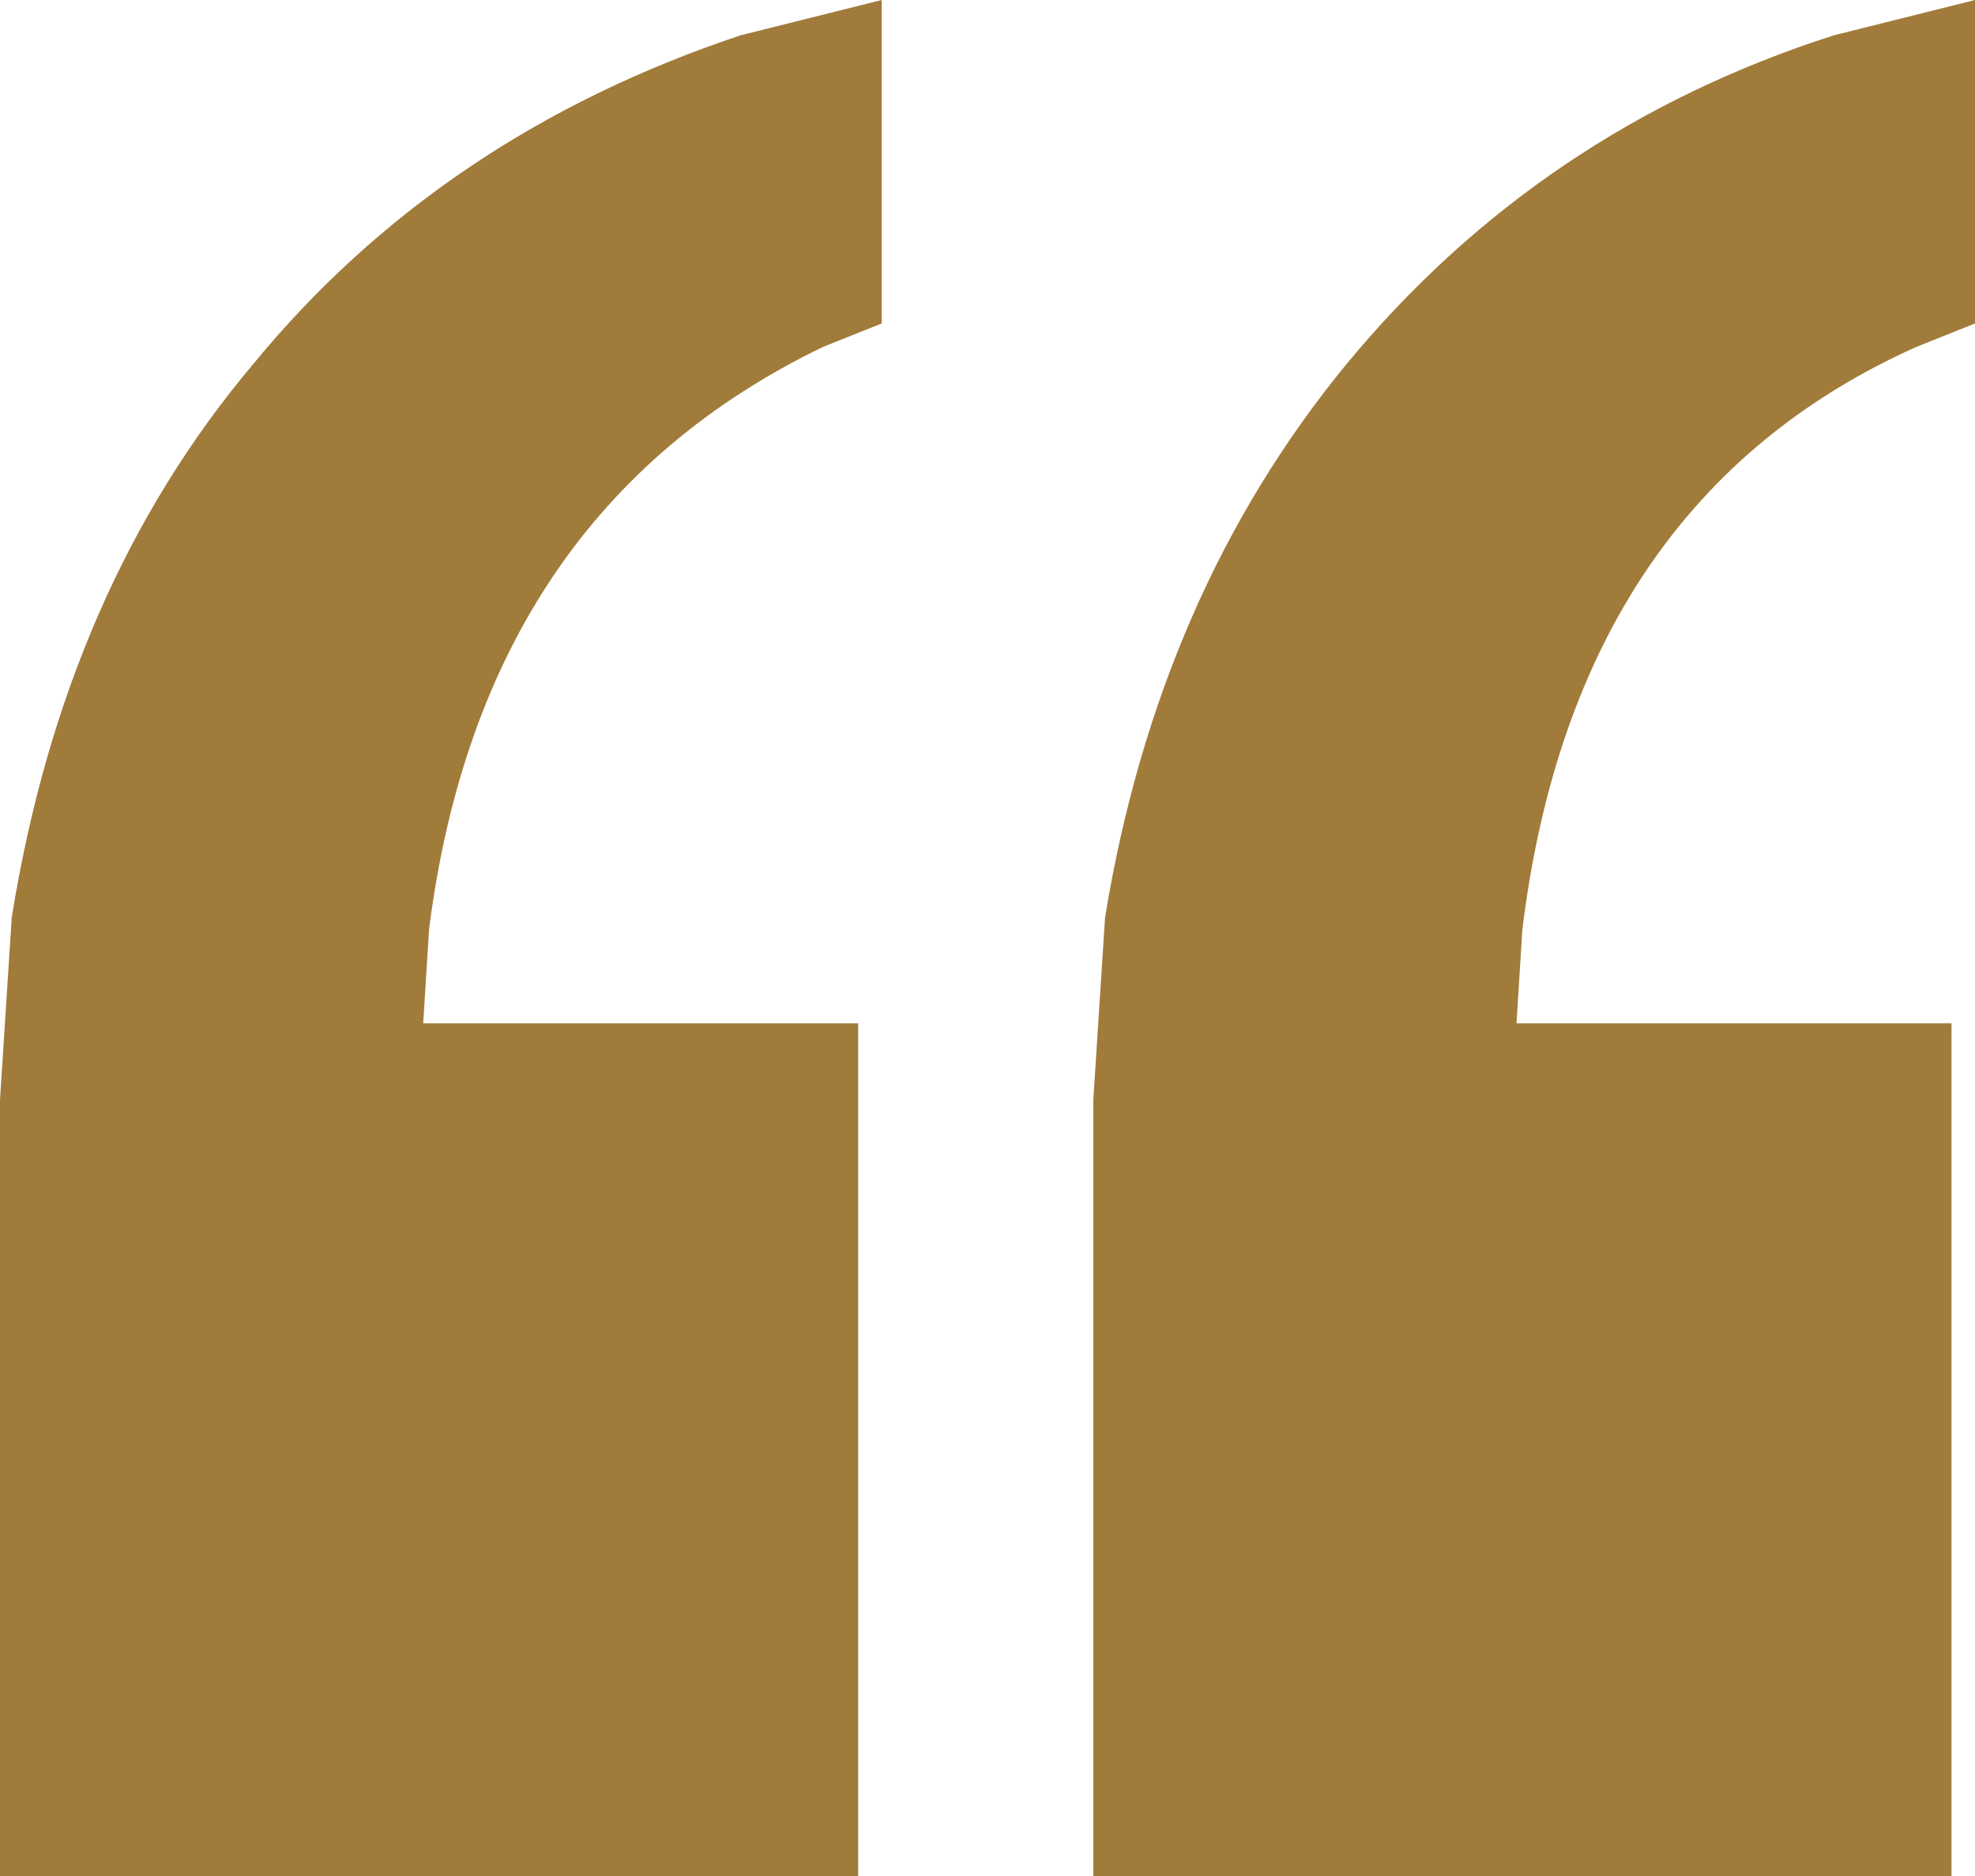
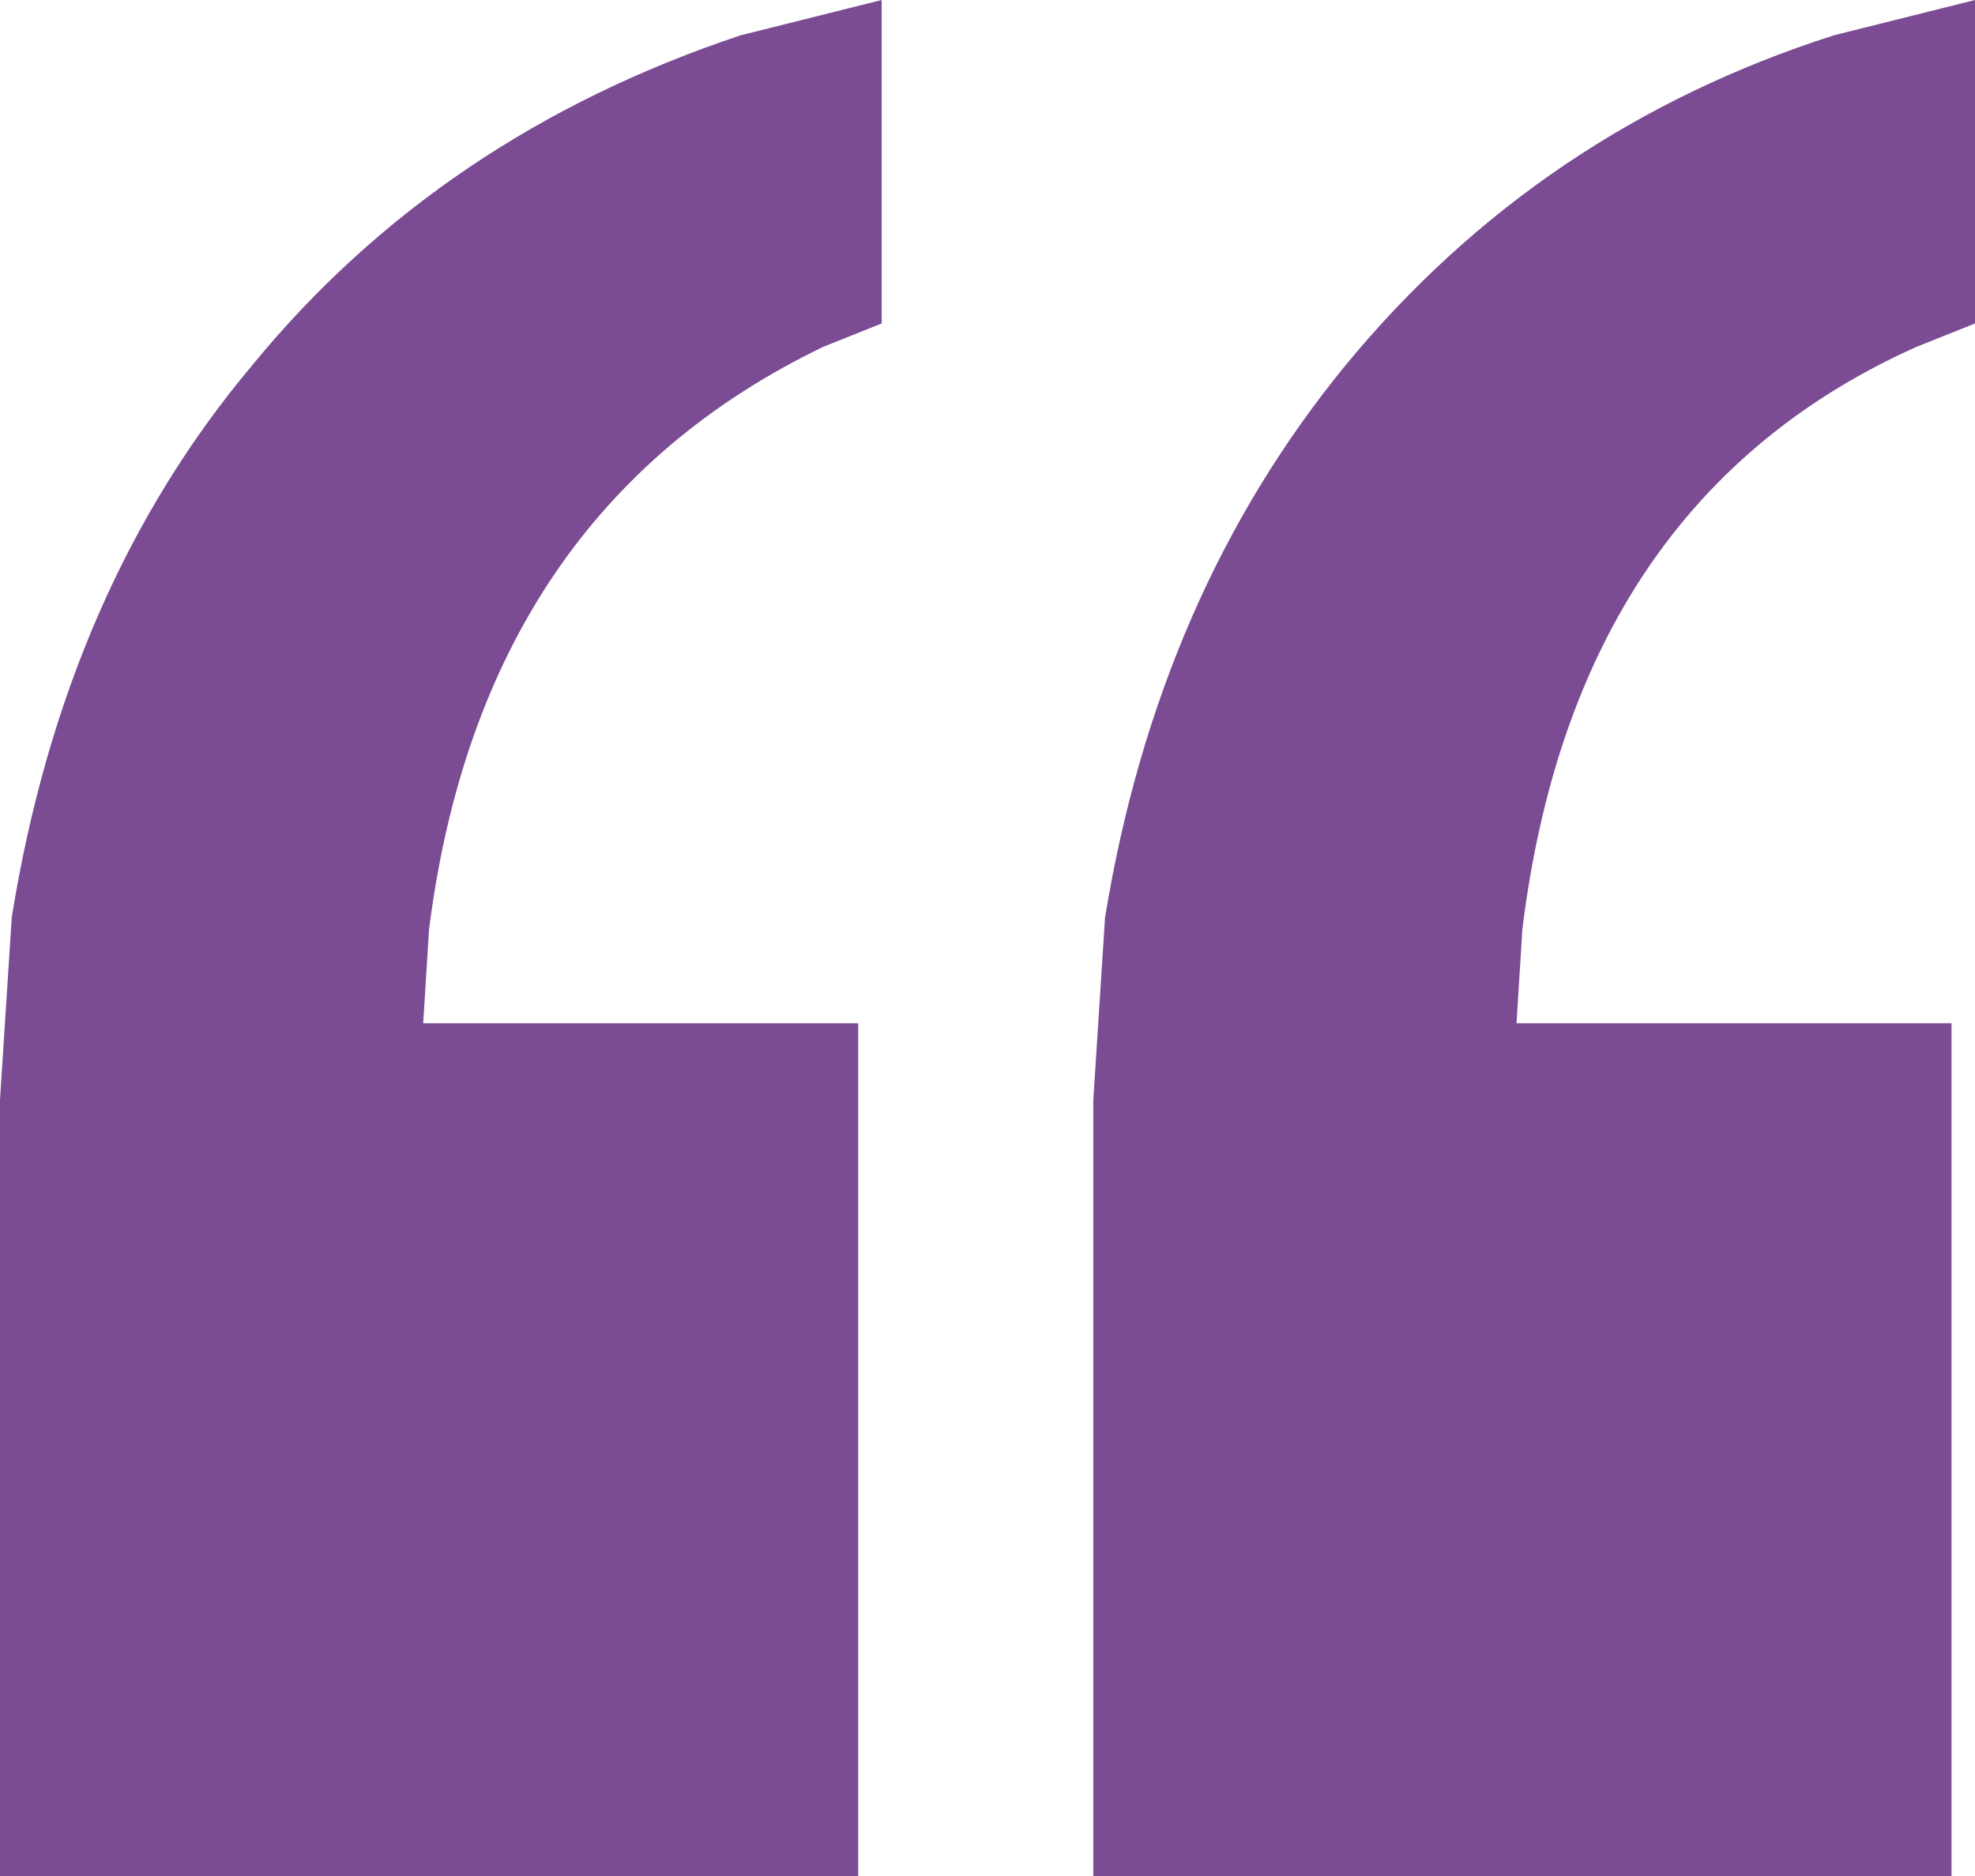
<svg xmlns="http://www.w3.org/2000/svg" width="40" height="38" viewBox="0 0 40 38" fill="none">
-   <path d="M0 38V22.276L0.238 18.583C0.952 14.136 2.579 10.403 5.119 7.386C7.659 4.288 10.952 2.065 15 0.715L17.857 0V6.552L16.667 7.028C12.063 9.252 9.405 13.183 8.69 18.821L8.571 20.727H17.381V38H0ZM22.143 38V22.276L22.381 18.583C23.095 14.215 24.722 10.483 27.262 7.386C29.881 4.209 33.175 1.985 37.143 0.715L40 0V6.552L38.809 7.028C34.206 9.093 31.548 13.024 30.833 18.821L30.714 20.727H39.524V38H22.143Z" fill="#a17b3a" />
+   <path d="M0 38V22.276L0.238 18.583C0.952 14.136 2.579 10.403 5.119 7.386C7.659 4.288 10.952 2.065 15 0.715L17.857 0V6.552L16.667 7.028C12.063 9.252 9.405 13.183 8.69 18.821L8.571 20.727H17.381V38H0ZM22.143 38V22.276L22.381 18.583C23.095 14.215 24.722 10.483 27.262 7.386C29.881 4.209 33.175 1.985 37.143 0.715L40 0V6.552L38.809 7.028C34.206 9.093 31.548 13.024 30.833 18.821L30.714 20.727H39.524V38H22.143Z" fill="#7b4b94" />
</svg>
